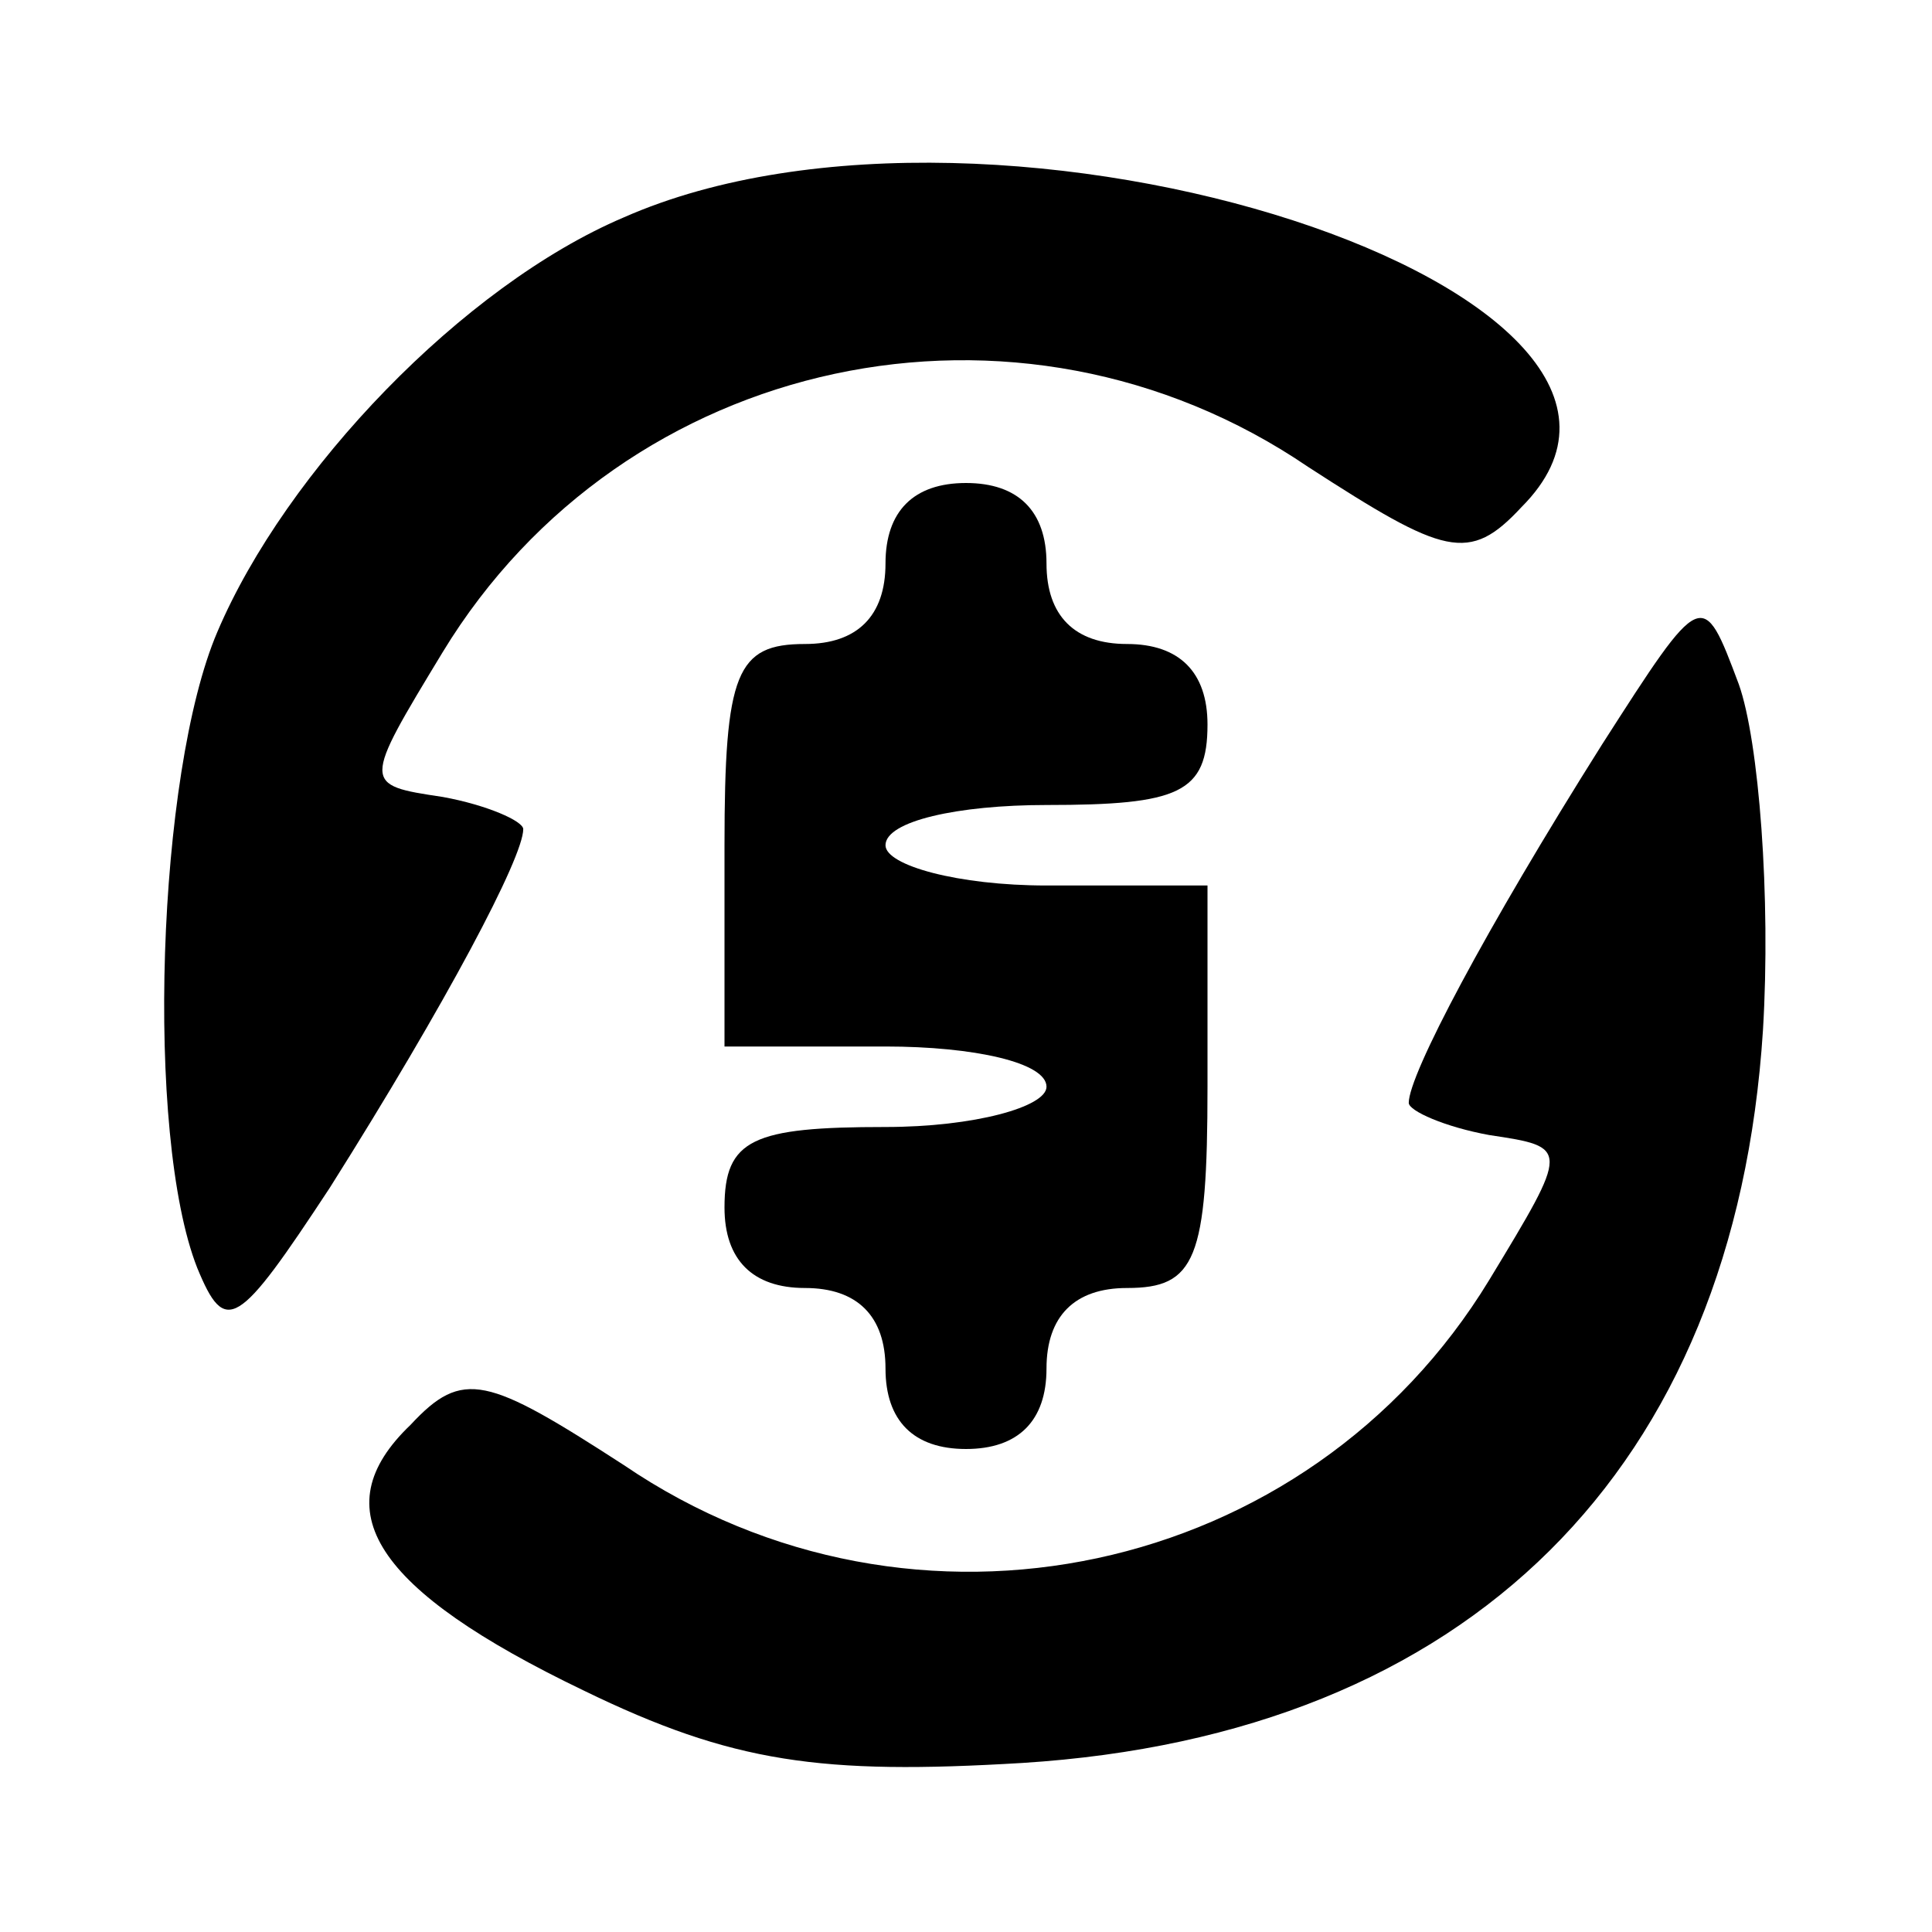
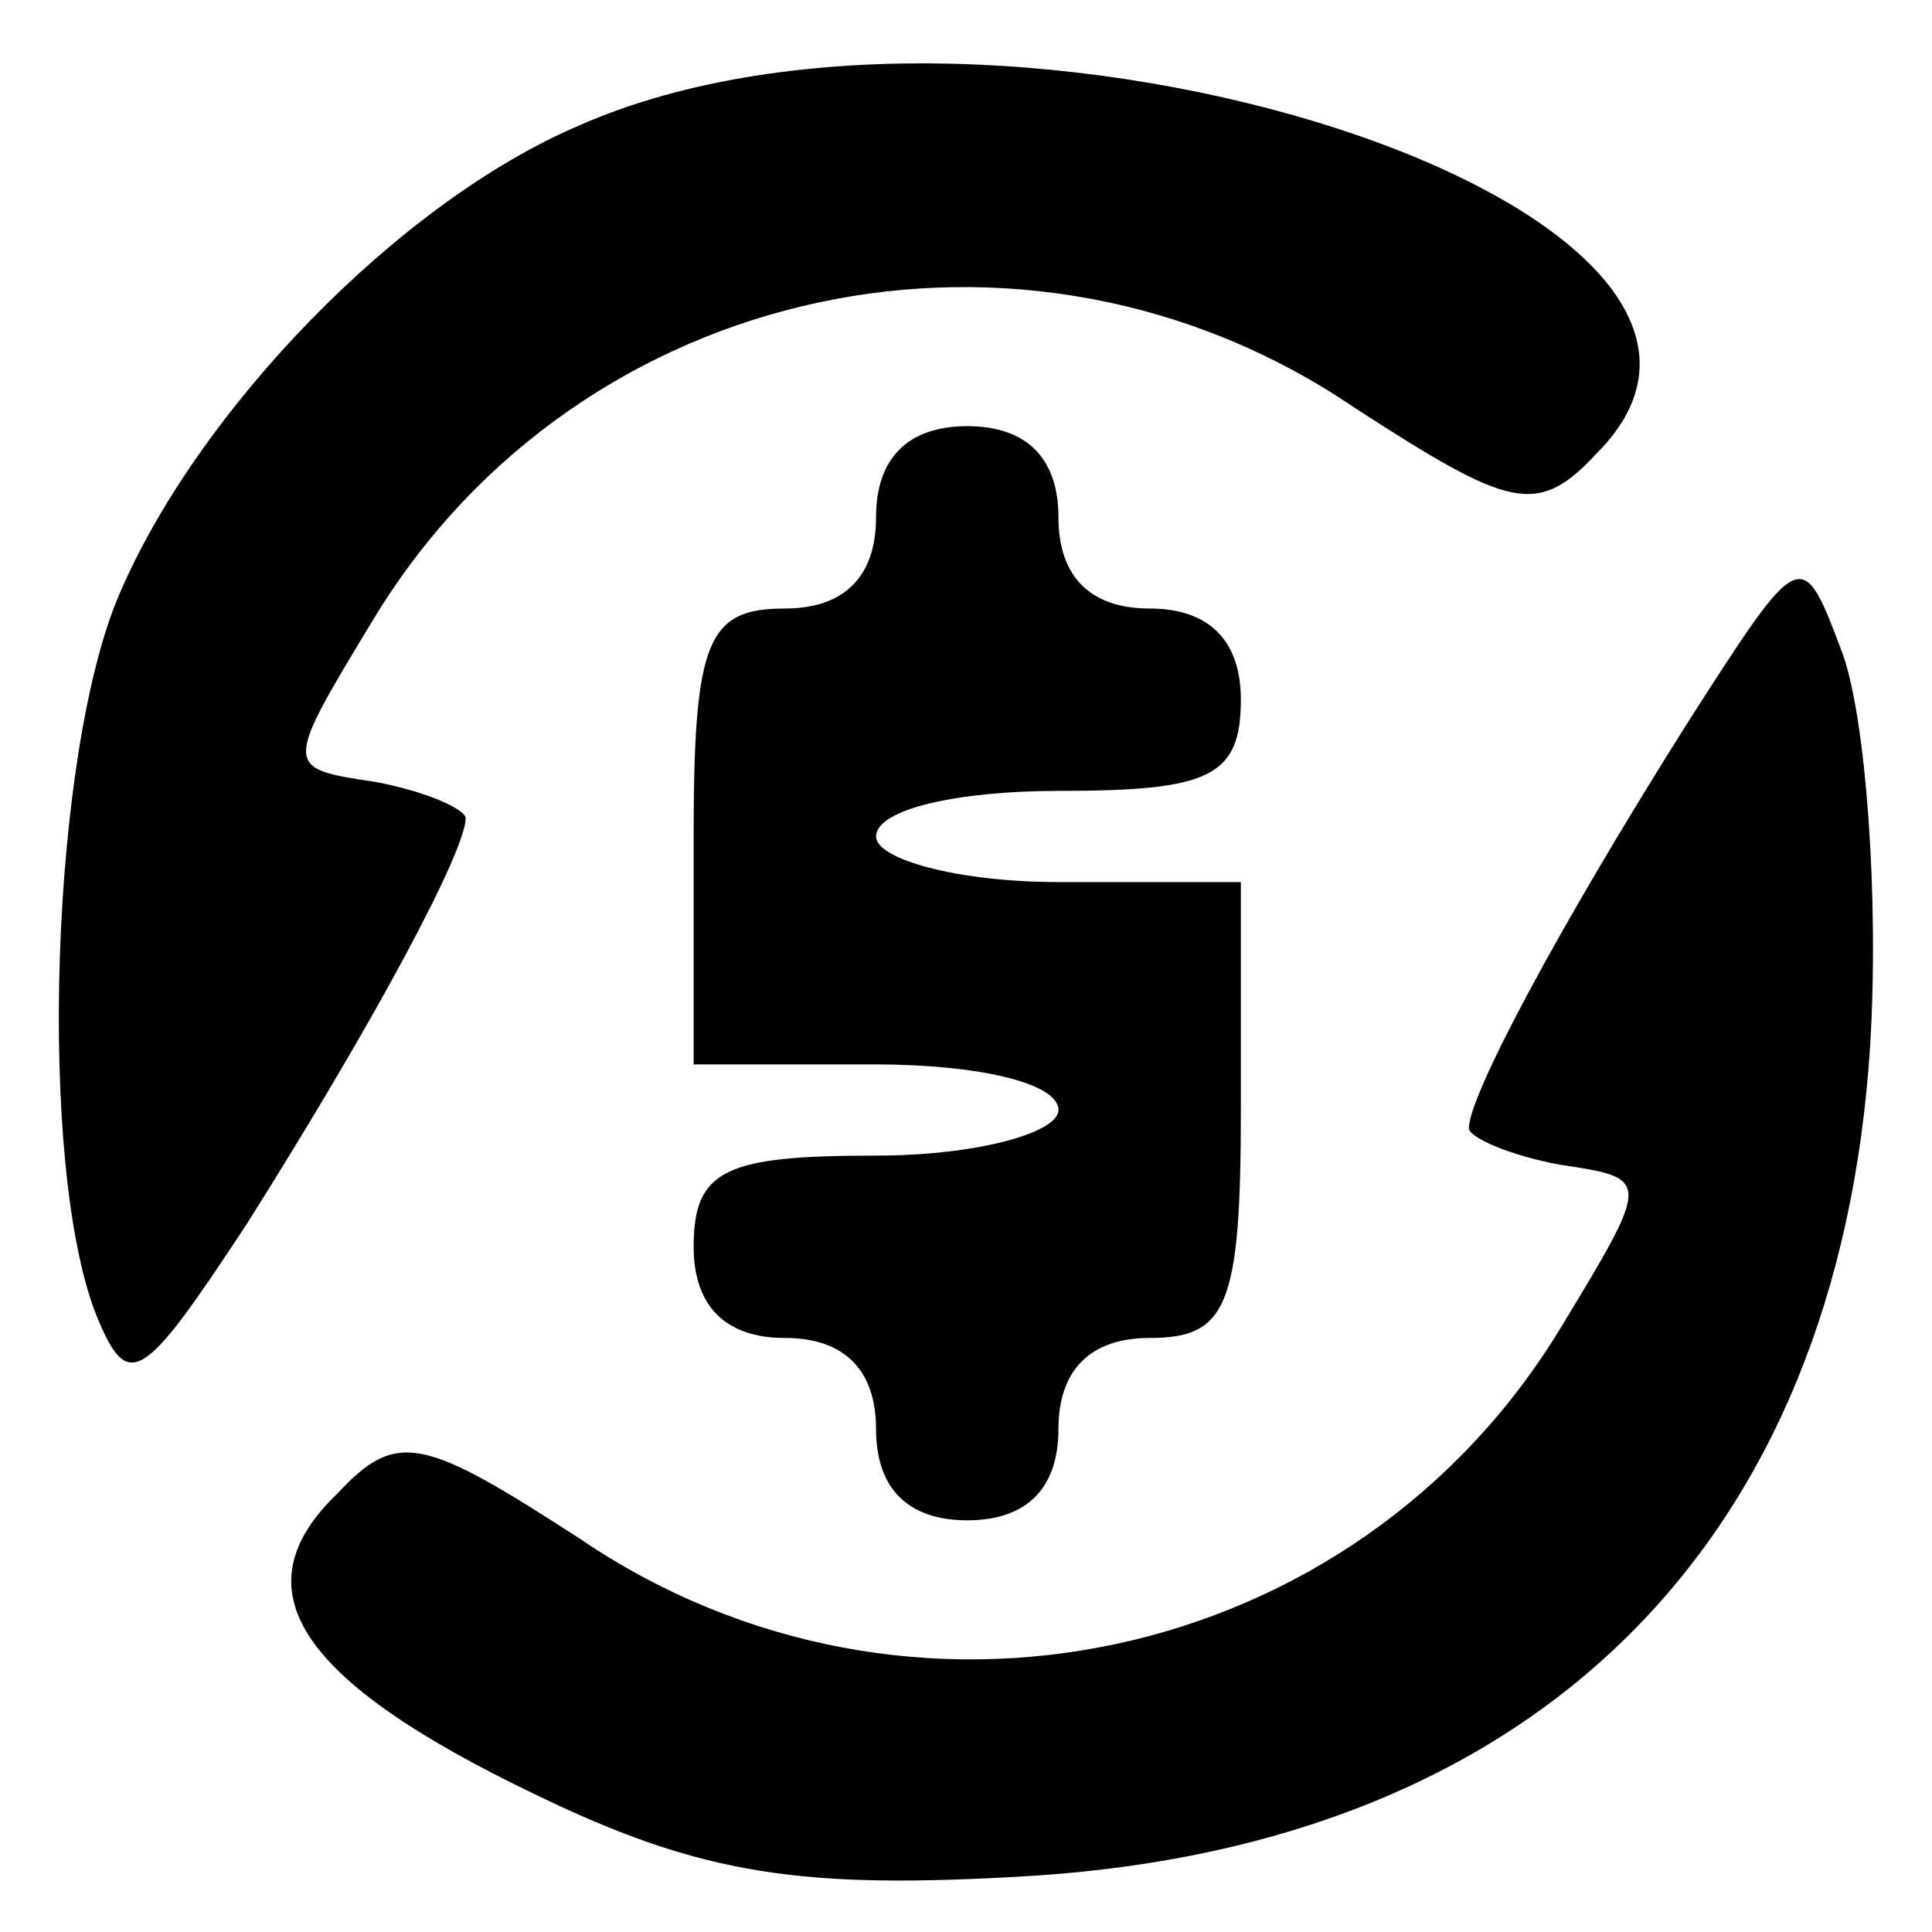
- <svg xmlns="http://www.w3.org/2000/svg" version="1.0" width="48pt" height="48pt" viewBox="0 0 48 48" preserveAspectRatio="xMidYMid meet">
-   <g transform="translate(0,48) scale(0.1,-0.1)" fill="#000000" stroke="none">
-     <path d="M155 426 c-40 -17 -84 -63 -101 -103 -15 -35 -18 -125 -5 -158 7 -17 10 -15 33 20 29 46 48 82 48 89 0 2 -9 6 -20 8 -20 3 -20 3 0 36 45 74 143 95 215 46 34 -22 40 -24 53 -10 53 53 -130 113 -223 72z" />
-     <path d="M220 340 c0 -13 -7 -20 -20 -20 -17 0 -20 -7 -20 -50 l0 -50 40 0 c22 0 40 -4 40 -10 0 -5 -18 -10 -40 -10 -33 0 -40 -3 -40 -20 0 -13 7 -20 20 -20 13 0 20 -7 20 -20 0 -13 7 -20 20 -20 13 0 20 7 20 20 0 13 7 20 20 20 17 0 20 7 20 50 l0 50 -40 0 c-22 0 -40 5 -40 10 0 6 18 10 40 10 33 0 40 3 40 20 0 13 -7 20 -20 20 -13 0 -20 7 -20 20 0 13 -7 20 -20 20 -13 0 -20 -7 -20 -20z" />
-     <path d="M398 295 c-29 -46 -48 -82 -48 -89 0 -2 9 -6 20 -8 20 -3 20 -3 0 -36 -45 -74 -143 -95 -215 -46 -34 22 -40 24 -53 10 -22 -21 -9 -41 43 -66 37 -18 59 -21 109 -18 111 7 177 73 184 182 2 33 -1 72 -6 86 -9 24 -9 24 -34 -15z" />
+ <svg xmlns="http://www.w3.org/2000/svg" version="1.0" width="48pt" height="48pt" viewBox="0 0 48 48" preserveAspectRatio="xMidYMid meet" id="svg2">
+   <defs id="defs16" />
+   <g transform="matrix(0.1132921,0,0,-0.1132671,-3.159098,51.36411)" id="g6" style="fill:#000000;stroke:none">
+     <path d="M 155,426 C 115,409 71,363 54,323 39,288 36,198 49,165 c 7,-17 10,-15 33,20 29,46 48,82 48,89 0,2 -9,6 -20,8 -20,3 -20,3 0,36 45,74 143,95 215,46 34,-22 40,-24 53,-10 53,53 -130,113 -223,72 z" id="path8" />
+     <path d="m 220,340 c 0,-13 -7,-20 -20,-20 -17,0 -20,-7 -20,-50 l 0,-50 40,0 c 22,0 40,-4 40,-10 0,-5 -18,-10 -40,-10 -33,0 -40,-3 -40,-20 0,-13 7,-20 20,-20 13,0 20,-7 20,-20 0,-13 7,-20 20,-20 13,0 20,7 20,20 0,13 7,20 20,20 17,0 20,7 20,50 l 0,50 -40,0 c -22,0 -40,5 -40,10 0,6 18,10 40,10 33,0 40,3 40,20 0,13 -7,20 -20,20 -13,0 -20,7 -20,20 0,13 -7,20 -20,20 -13,0 -20,-7 -20,-20 z" id="path10" />
+     <path d="m 398,295 c -29,-46 -48,-82 -48,-89 0,-2 9,-6 20,-8 20,-3 20,-3 0,-36 -45,-74 -143,-95 -215,-46 -34,22 -40,24 -53,10 -22,-21 -9,-41 43,-66 37,-18 59,-21 109,-18 111,7 177,73 184,182 2,33 -1,72 -6,86 -9,24 -9,24 -34,-15 z" id="path12" />
  </g>
</svg>
